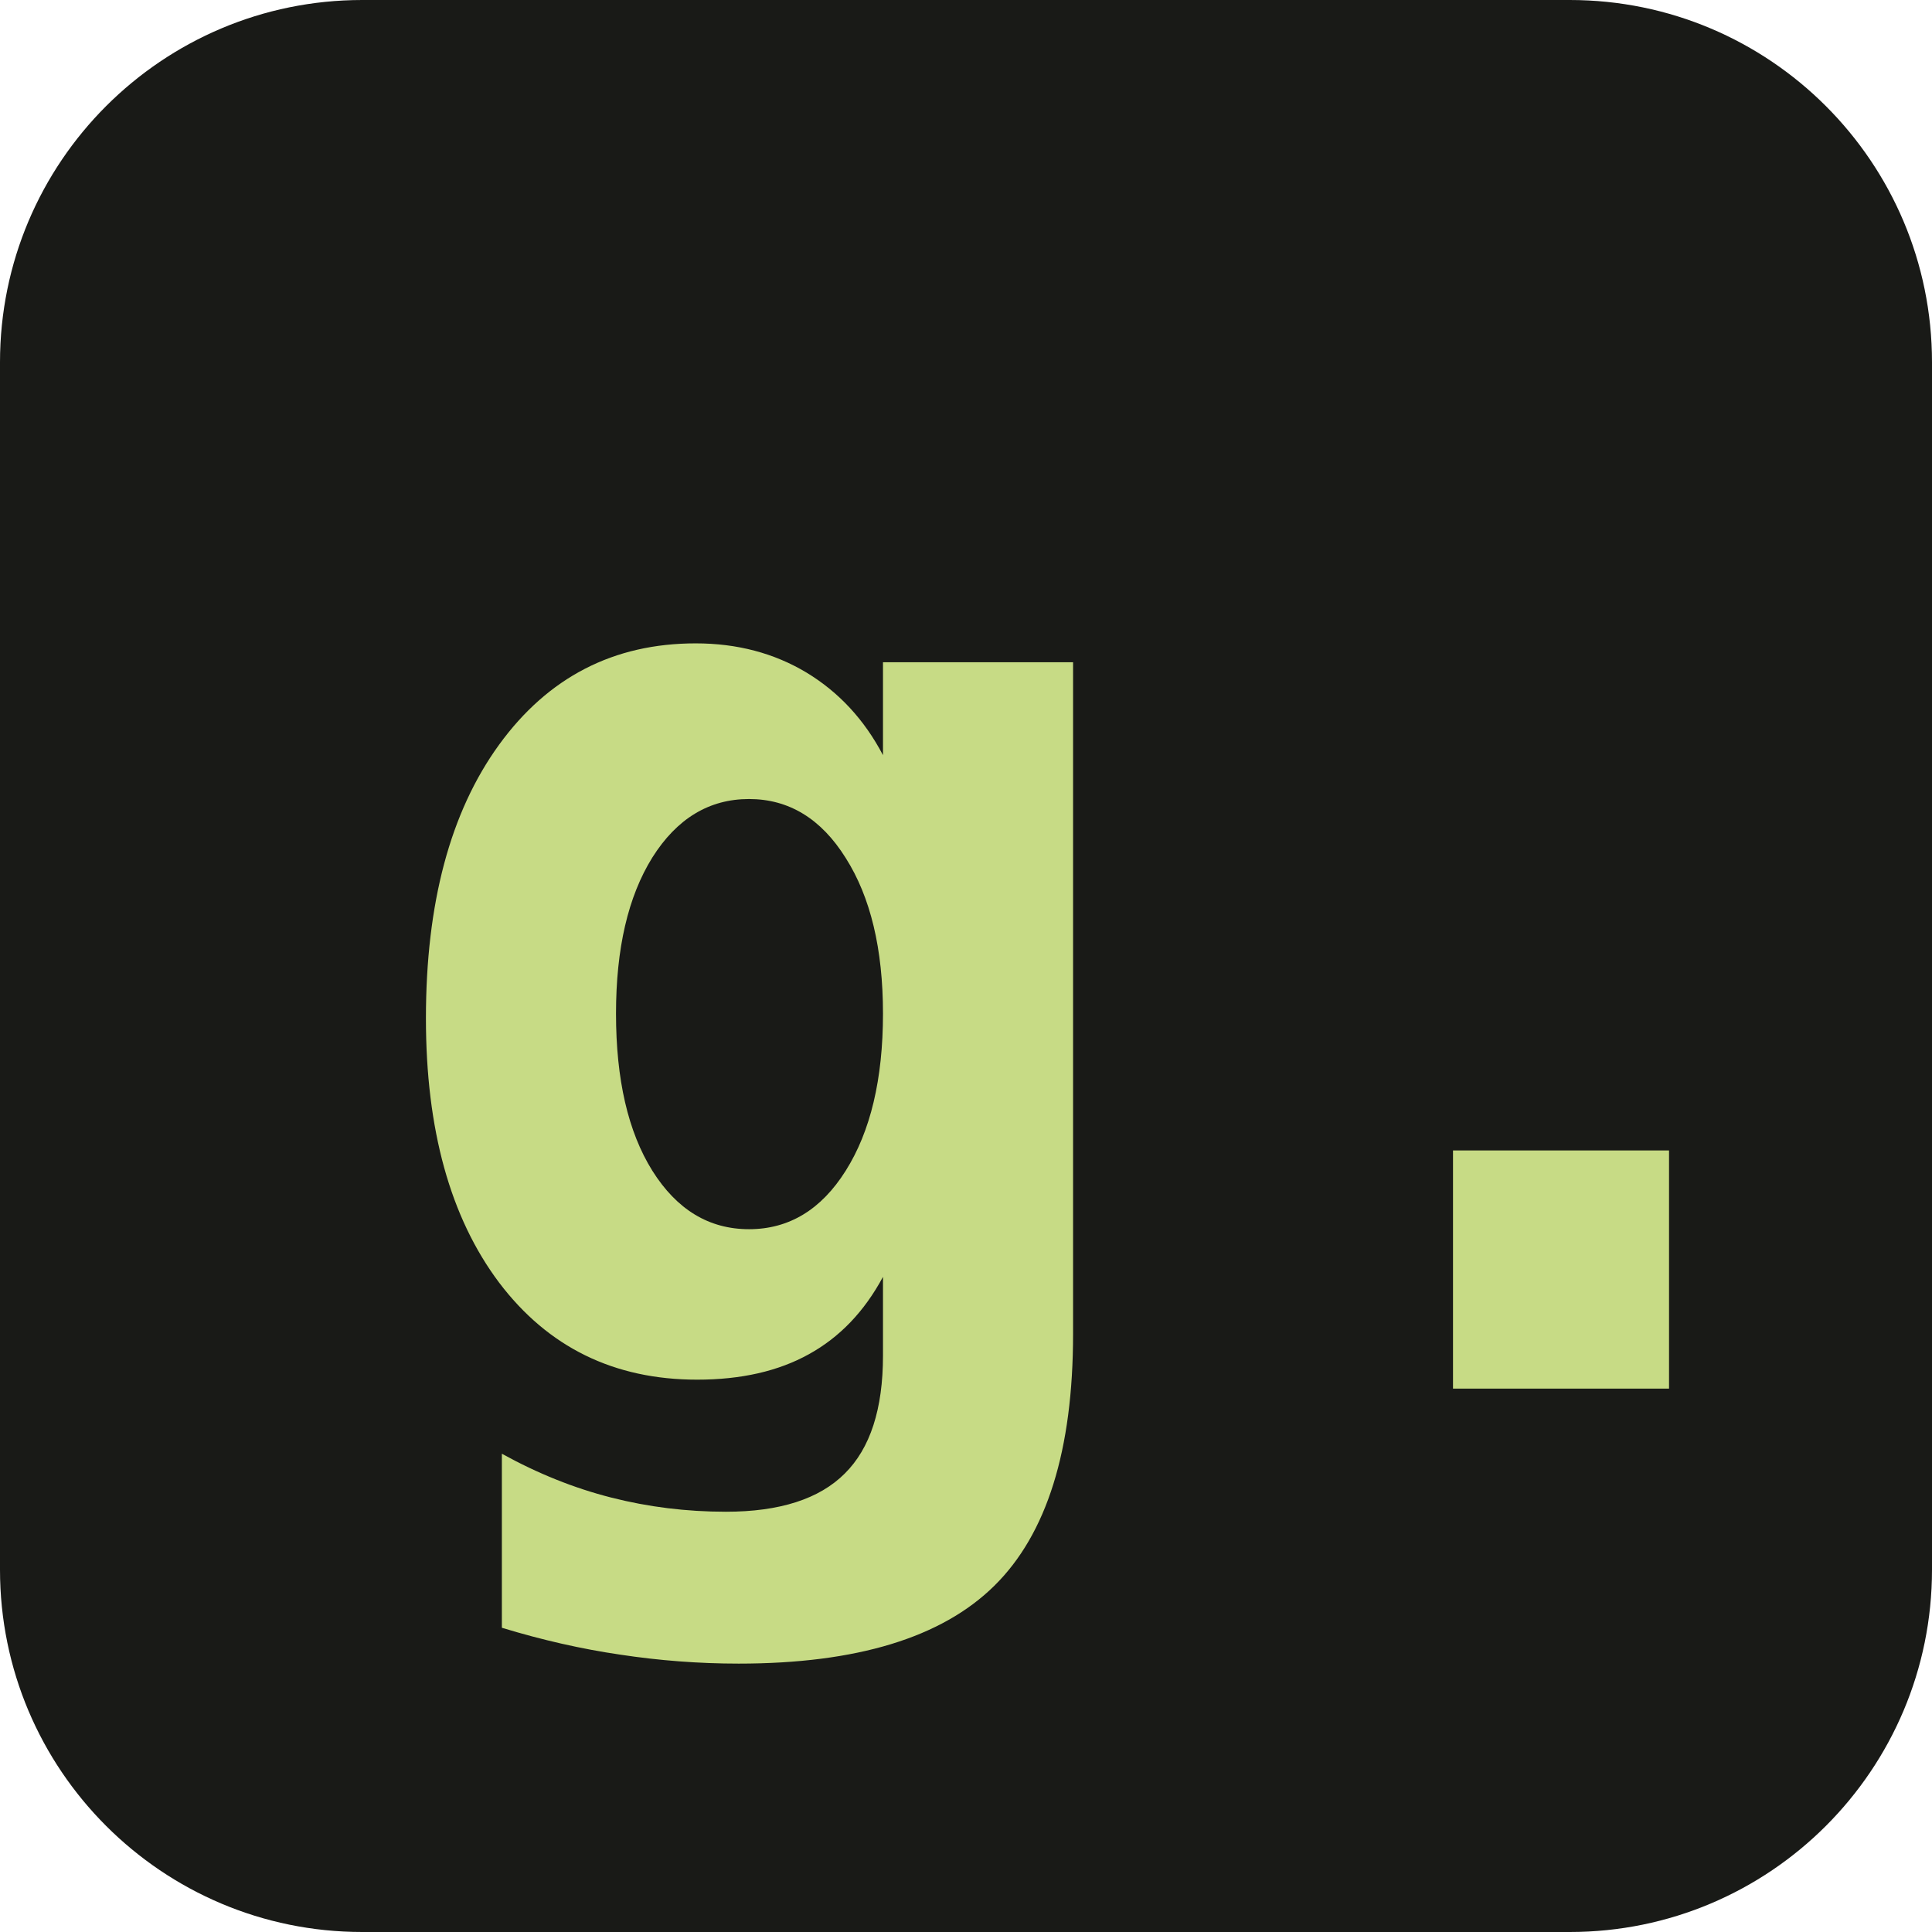
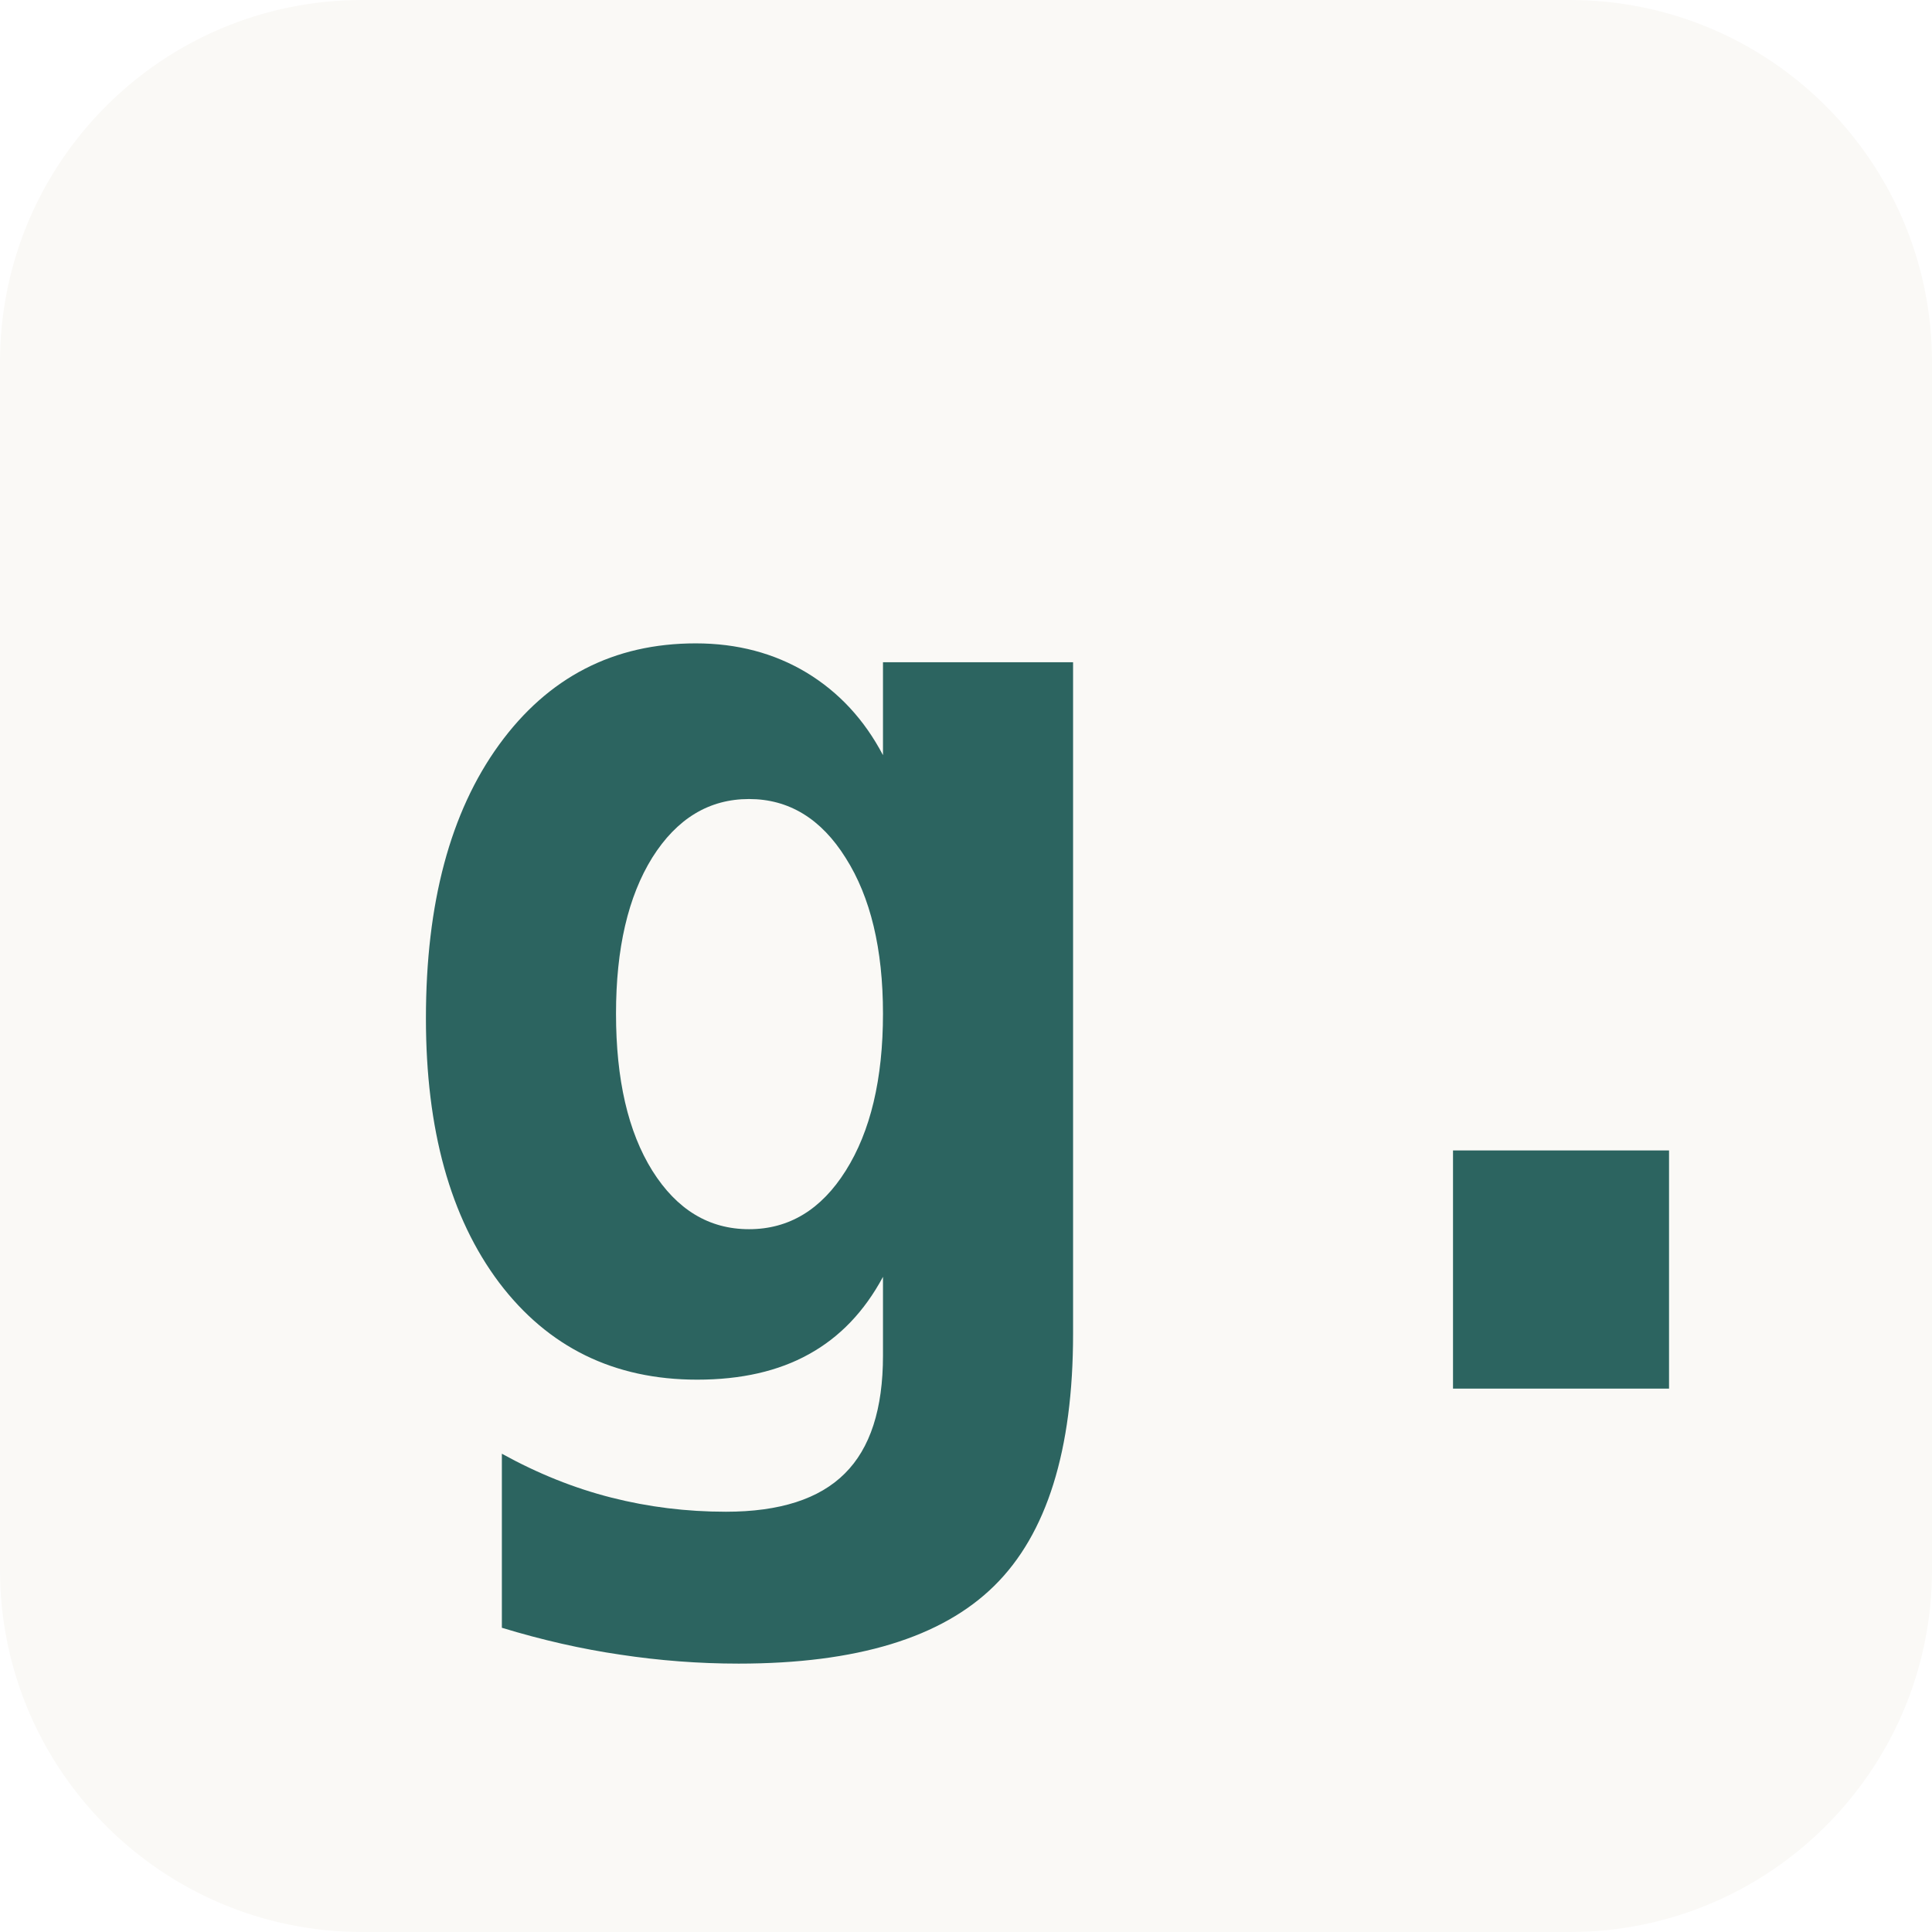
<svg xmlns="http://www.w3.org/2000/svg" viewBox="0 0 64 64">
-   <rect width="64" height="64" rx="12" fill="#191a17" />
-   <text x="12" y="46" font-size="44" font-family="monospace" font-weight="bold" fill="#c7db85">g.</text>
+   <rect width="64" height="64" rx="12" fill="#faf9f6" />
+   <text x="12" y="46" font-size="44" font-family="monospace" font-weight="bold" fill="#2c6460">g.</text>
</svg>
